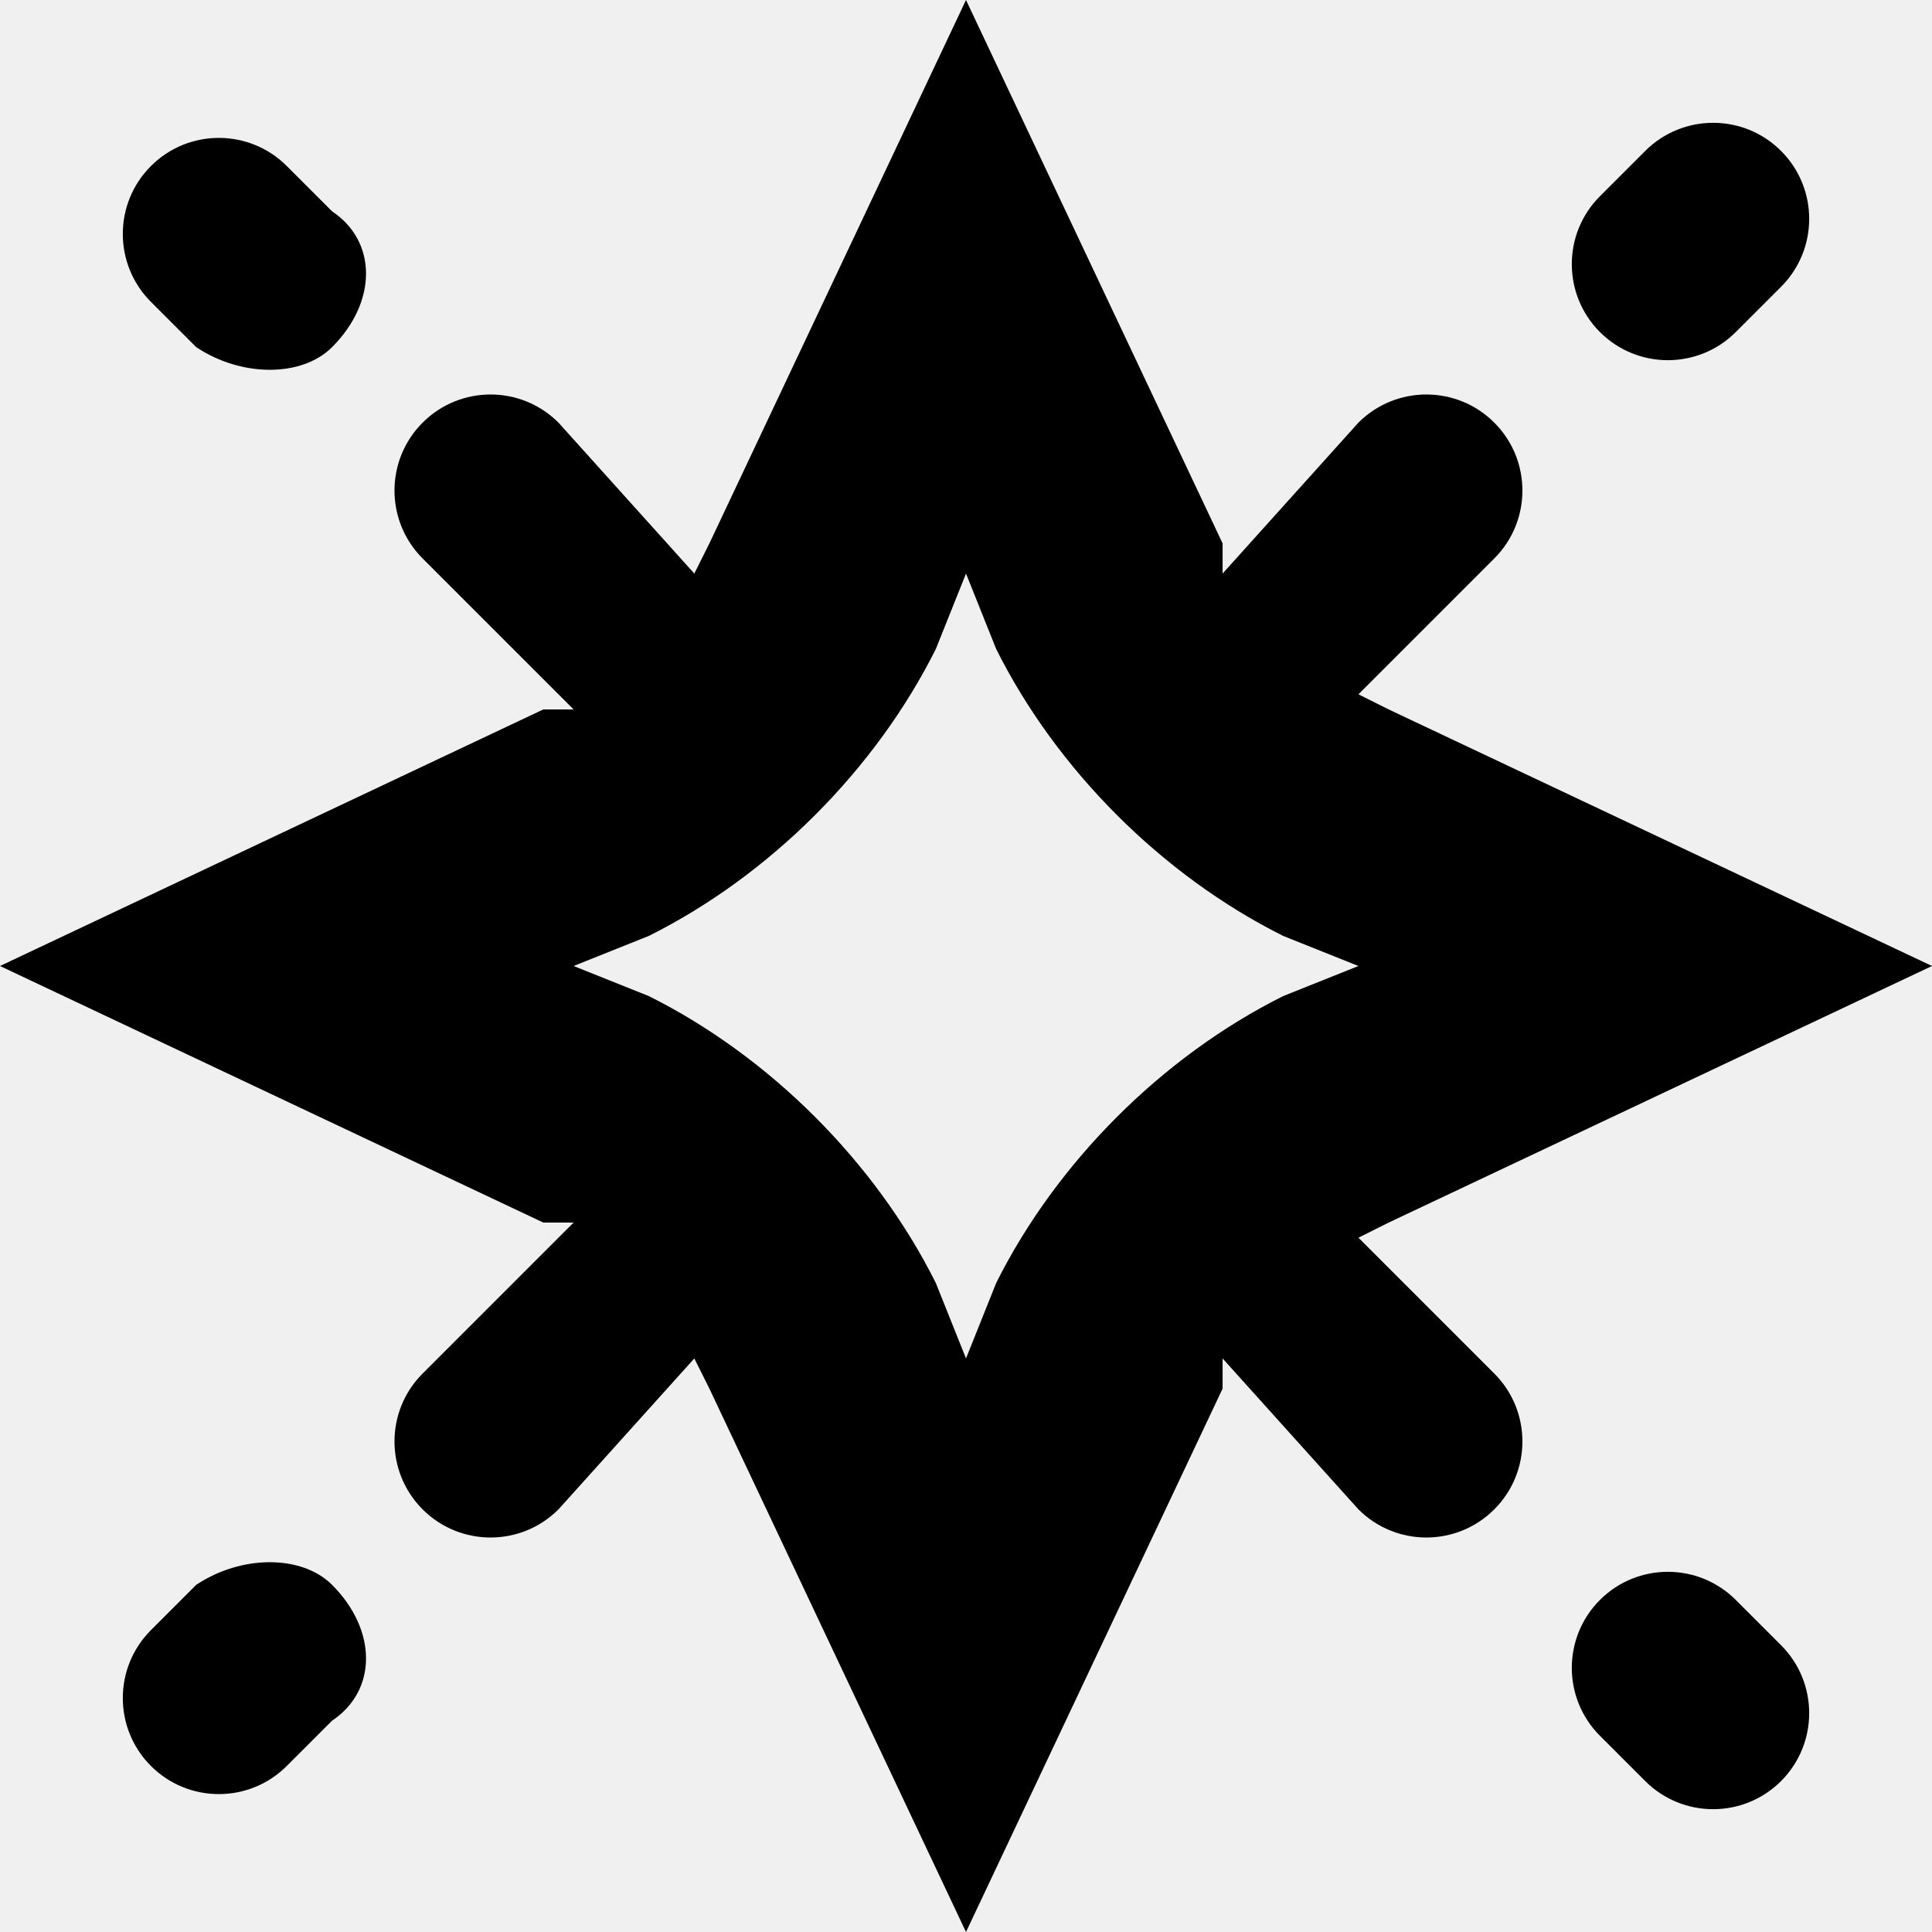
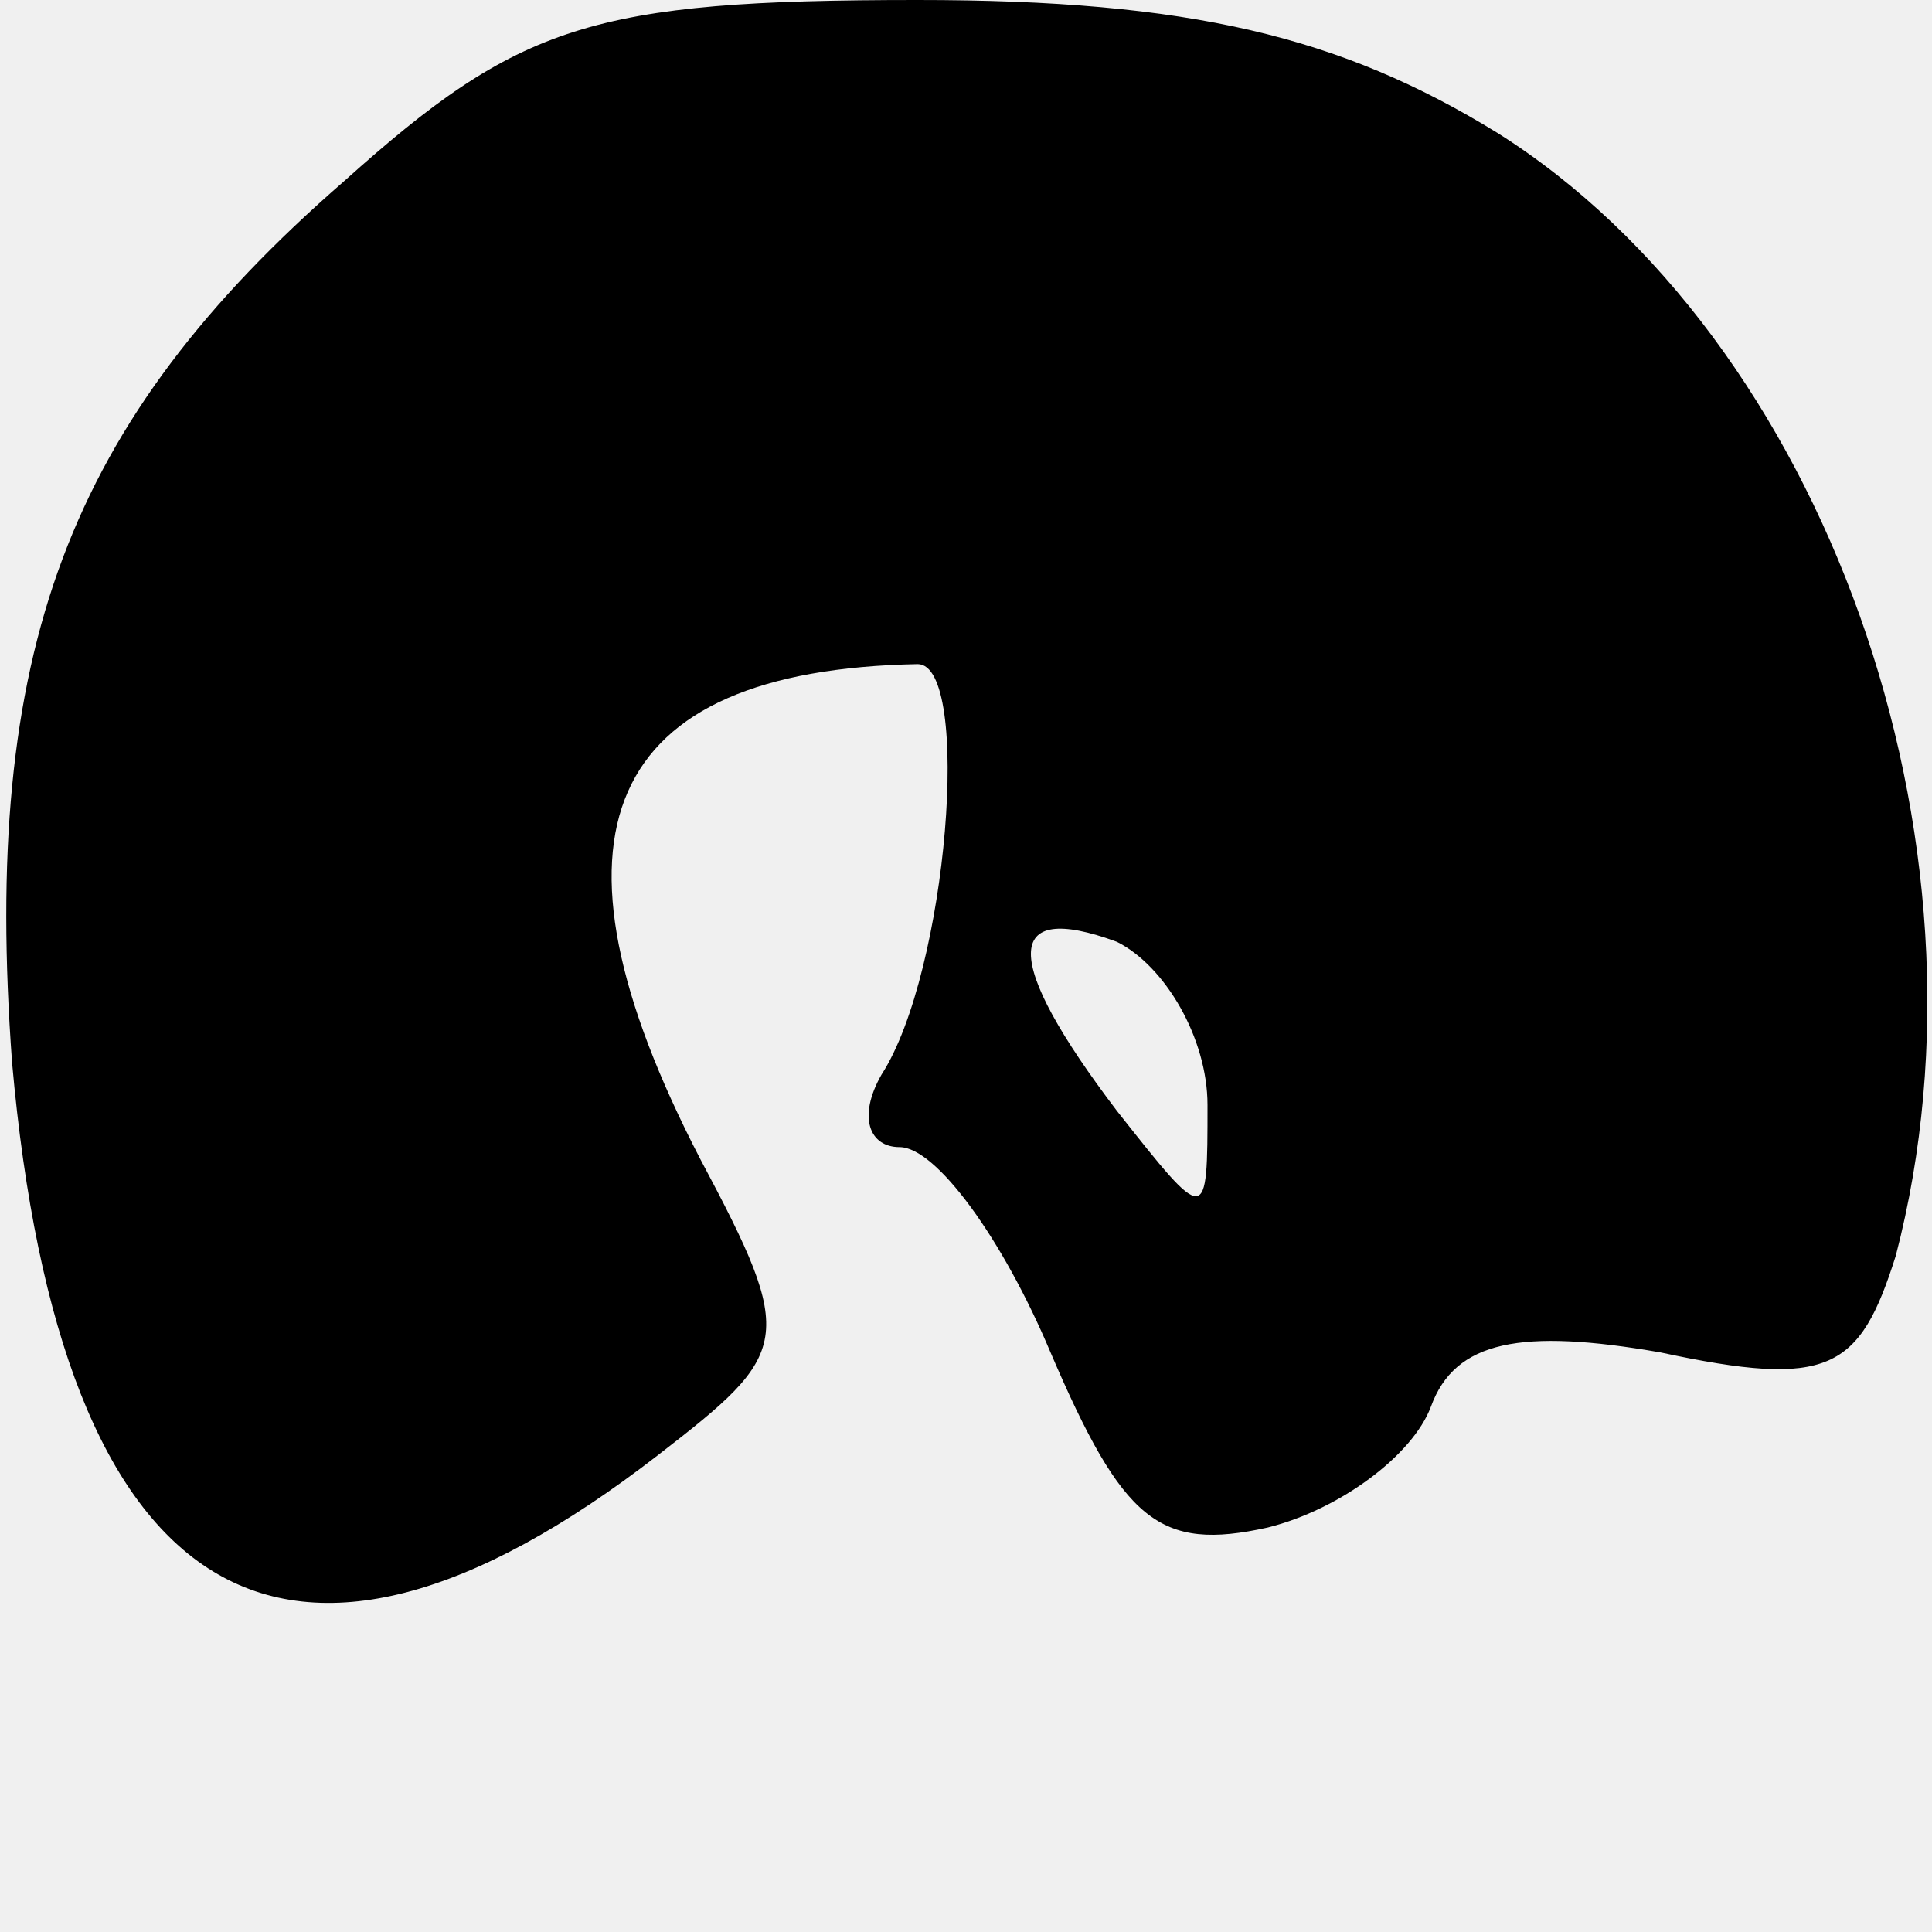
- <svg xmlns="http://www.w3.org/2000/svg" viewBox="0 0 128 128">
-   <path fill-rule="evenodd" d="M81 36 64 0 47 36l-1 2-9-10a6 6 0 0 0-9 9l10 10h-2L0 64l36 17h2L28 91a6 6 0 1 0 9 9l9-10 1 2 17 36 17-36v-2l9 10a6 6 0 1 0 9-9l-9-9 2-1 36-17-36-17-2-1 9-9a6 6 0 1 0-9-9l-9 10v-2Zm-17 2-2 5c-4 8-11 15-19 19l-5 2 5 2c8 4 15 11 19 19l2 5 2-5c4-8 11-15 19-19l5-2-5-2c-8-4-15-11-19-19l-2-5Z" clip-rule="evenodd" />
-   <path d="M118 19a6 6 0 0 0-9-9l-3 3a6 6 0 1 0 9 9l3-3Zm-96 4c-2 2-6 2-9 0l-3-3a6 6 0 1 1 9-9l3 3c3 2 3 6 0 9Zm0 82c-2-2-6-2-9 0l-3 3a6 6 0 1 0 9 9l3-3c3-2 3-6 0-9Zm96 4a6 6 0 0 1-9 9l-3-3a6 6 0 1 1 9-9l3 3Z" />
-   <style>path{fill:#000}@media (prefers-color-scheme:dark){path{fill:#fff}}</style>
+ <svg xmlns="http://www.w3.org/2000/svg" version="1.0" width="32pt" height="32pt" viewBox="0 0 32 32" preserveAspectRatio="xMidYMid meet">
+   <g transform="translate(0,32) scale(0.1,-0.1)" fill="#000000" stroke="none">
+     <path d="M57 290 c-46 -40 -60 -78 -55 -146 8 -90 45 -113 107 -65 22 17 23 19 7 49 -28 54 -16 81 36 82 9 0 5 -51 -6 -68 -4 -7 -2 -12 3 -12 6 0 17 -15 25 -34 12 -28 18 -33 36 -29 12 3 24 12 27 20 4 11 15 13 38 9 28 -6 33 -3 39 16 18 69 -12 152 -66 186 -26 16 -51 22 -96 22 -54 0 -66 -4 -95 -30z m143 -153 c0 -20 0 -20 -15 -1 -19 25 -19 35 0 28 8 -4 15 -16 15 -27z" />
+   </g>
</svg>
